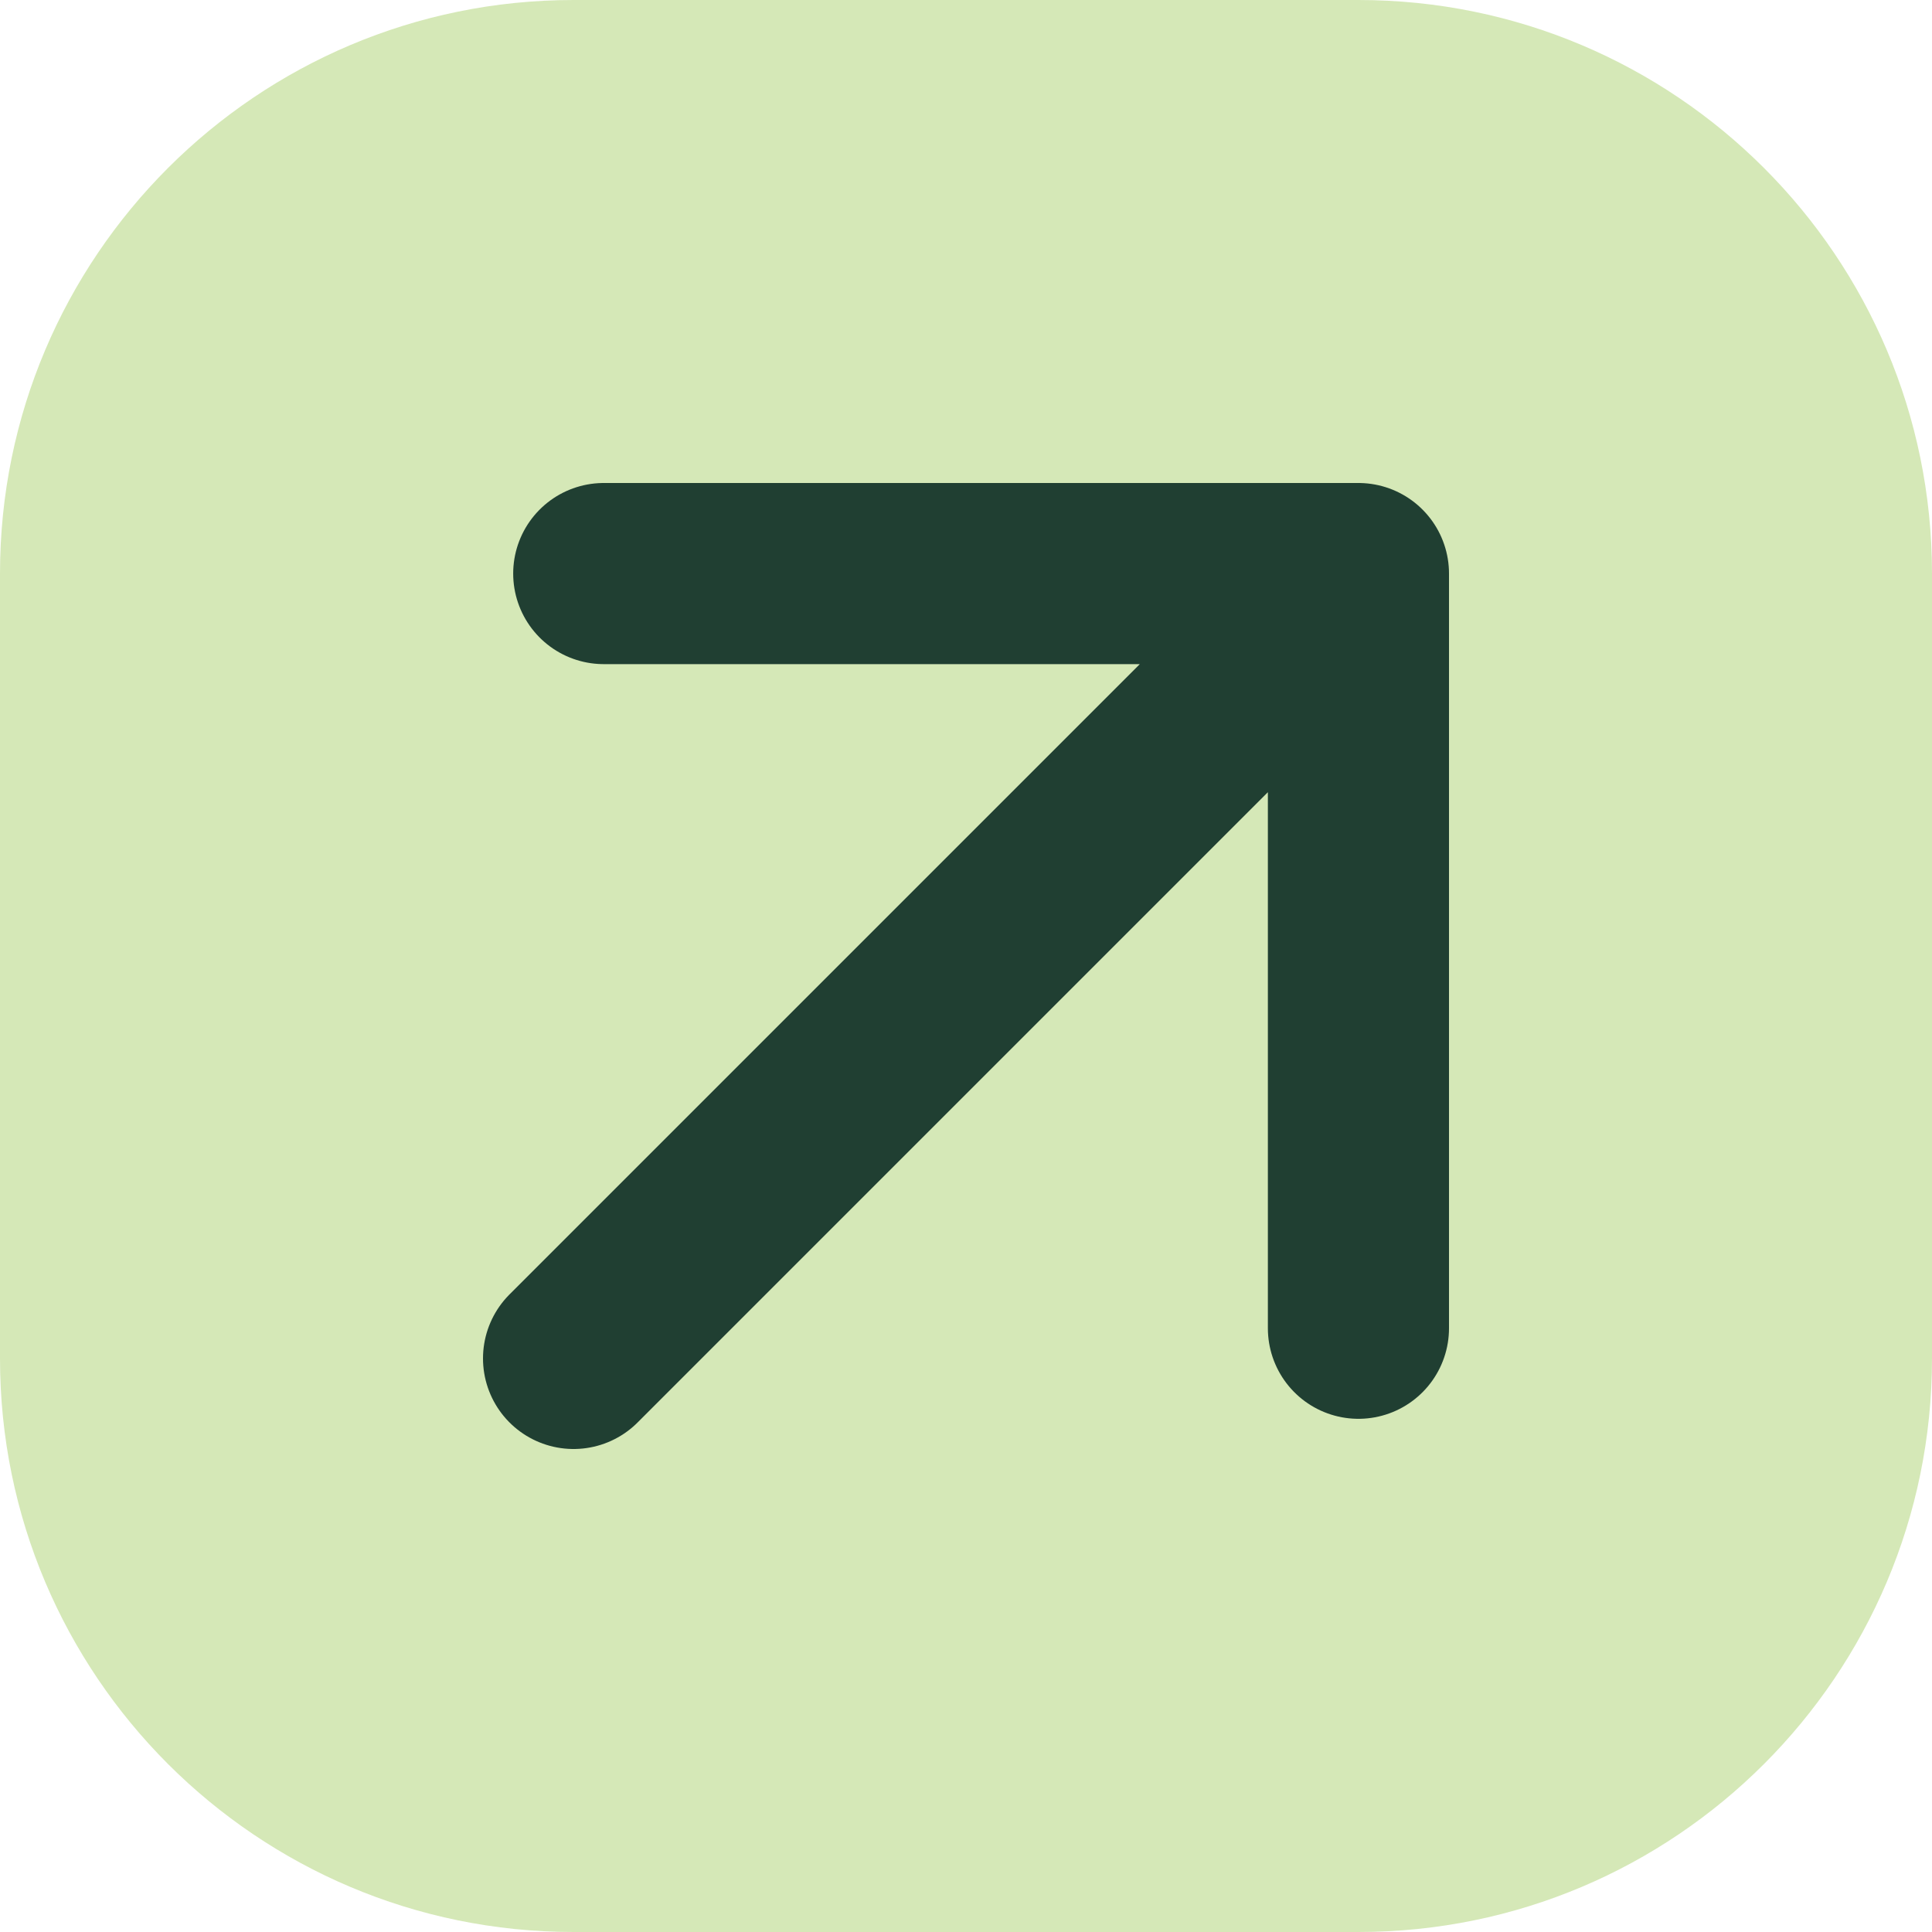
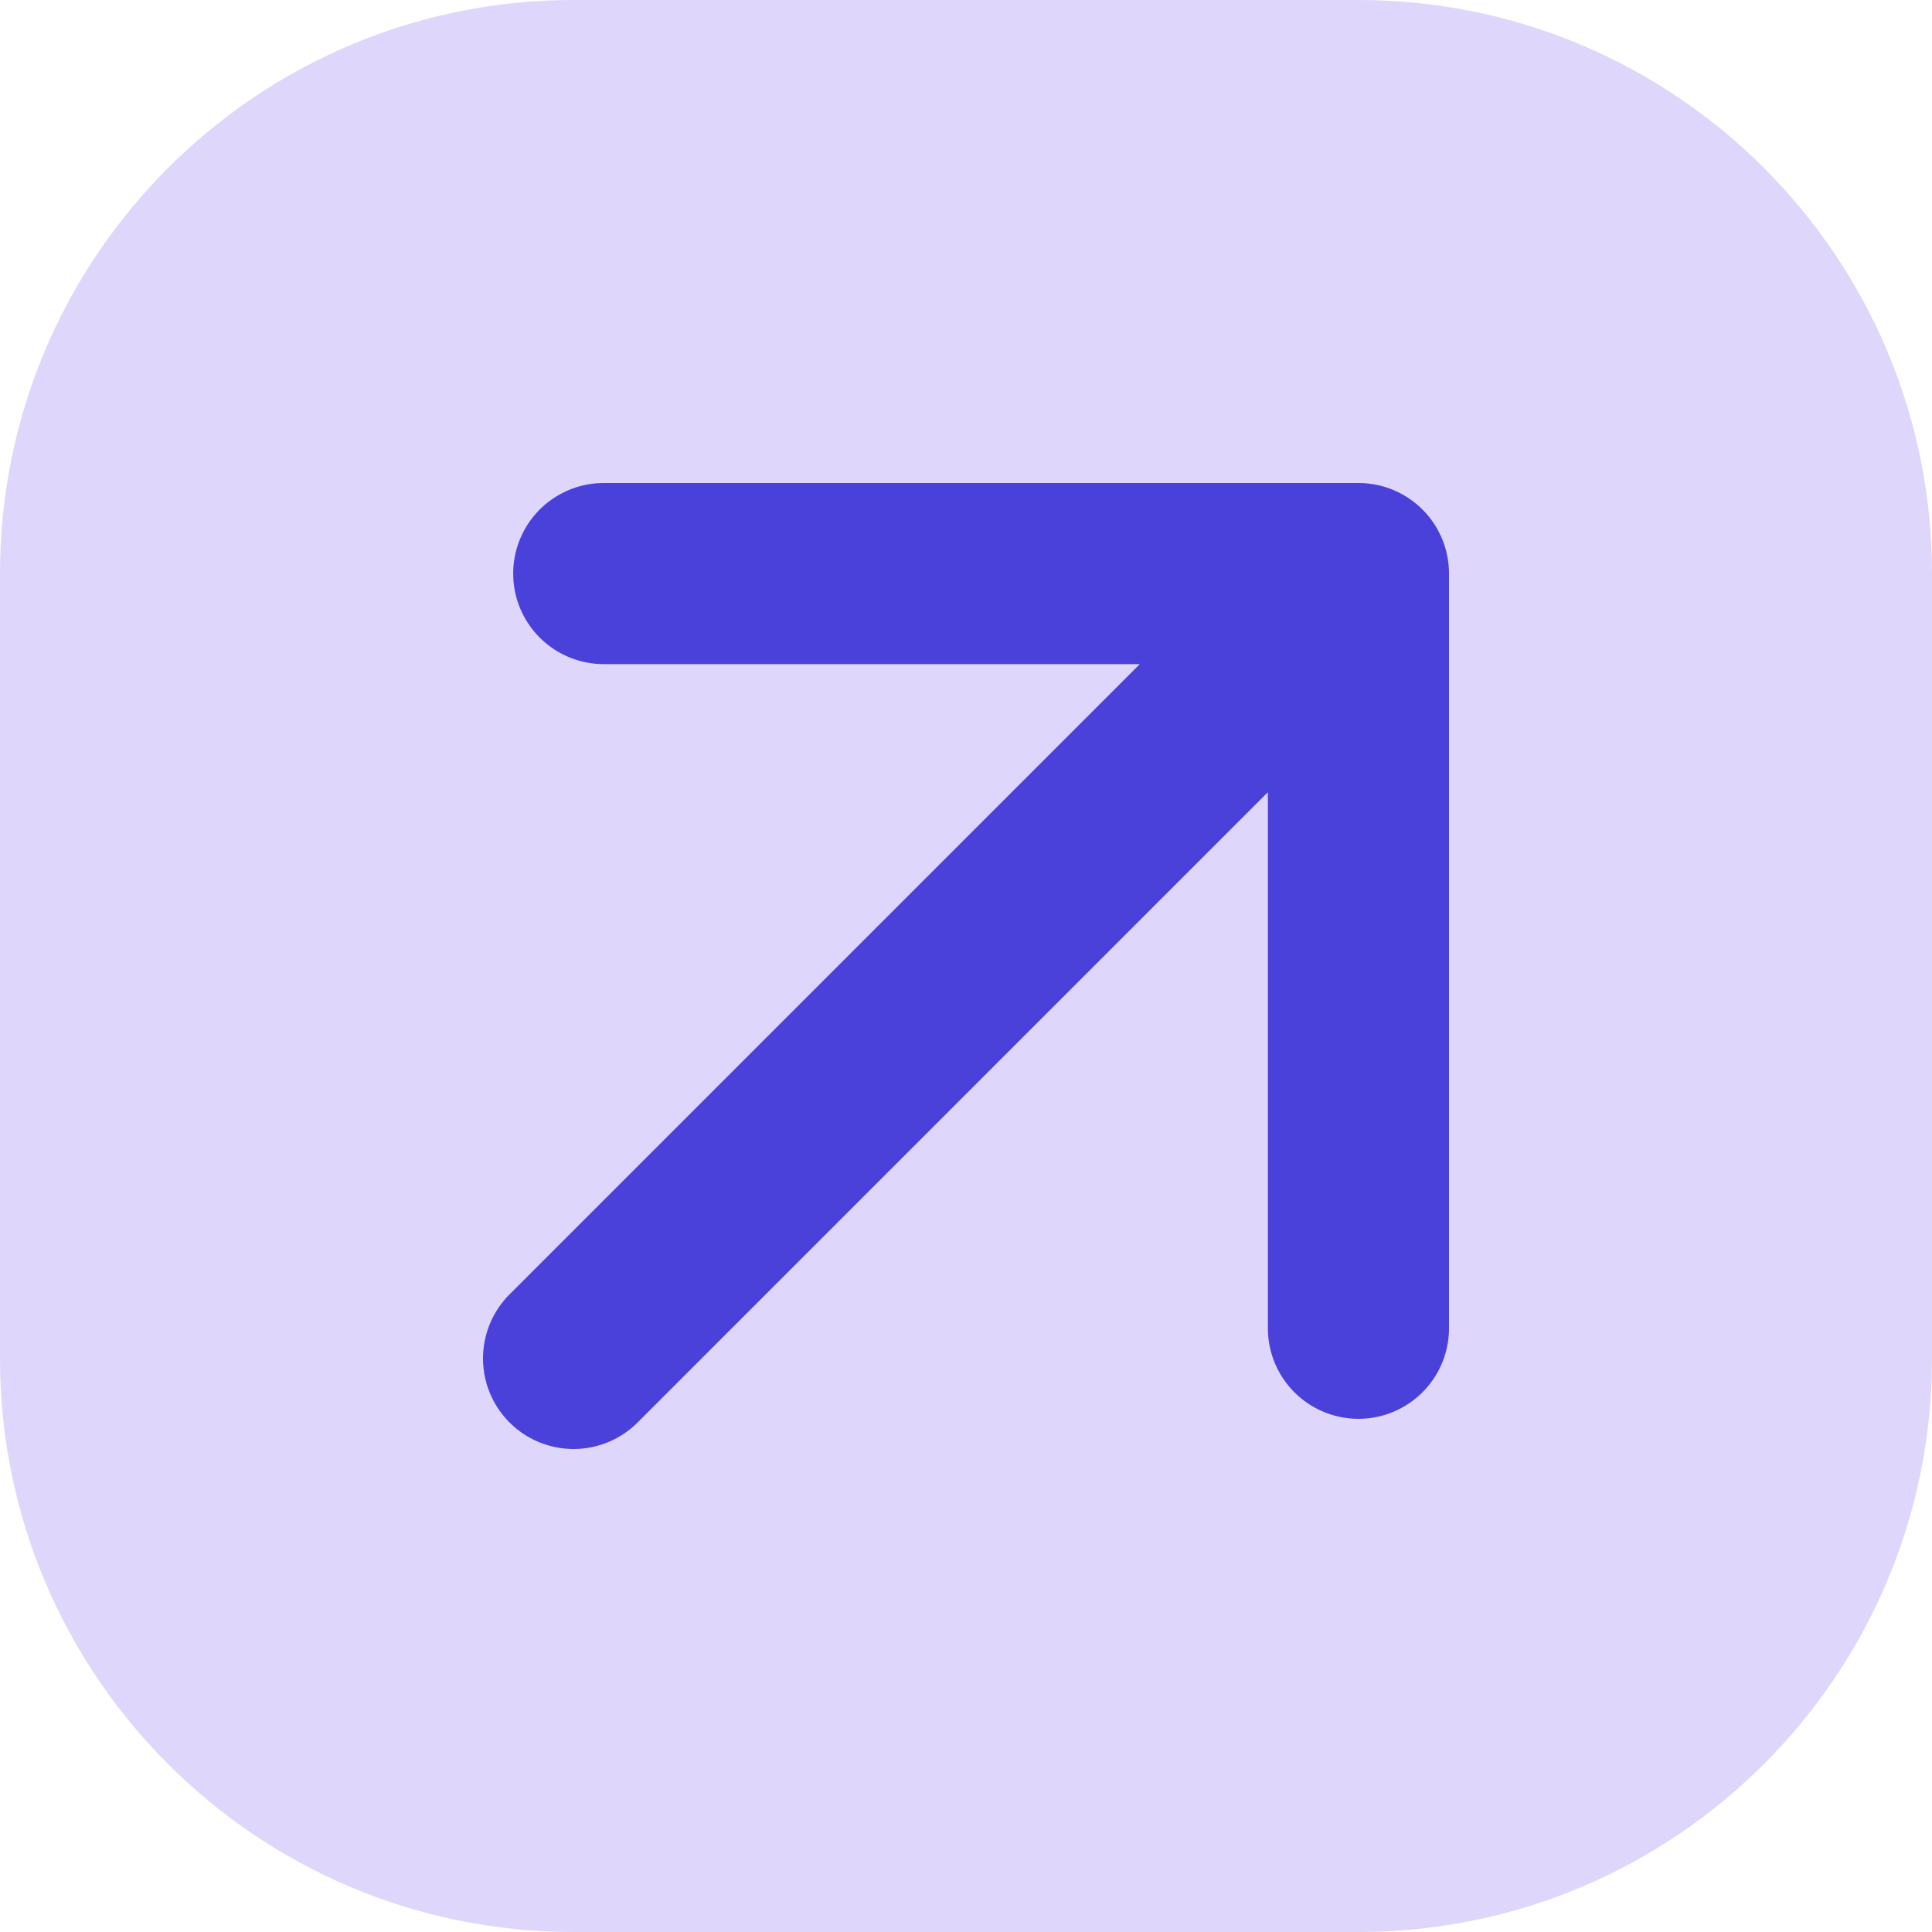
<svg xmlns="http://www.w3.org/2000/svg" viewBox="0 0 64 64">
-   <rect width="64" height="64" rx="19" fill="#d5e8b7" />
-   <path d="M19 45 45 19M20 19h25v25" fill="none" stroke="#203f32" stroke-width="6" stroke-linecap="round" stroke-linejoin="round" />
+   <rect width="64" height="64" rx="19" fill="#ded6fb" />
+   <path d="M19 45 45 19M20 19h25v25" fill="none" stroke="#4941d9" stroke-width="6" stroke-linecap="round" stroke-linejoin="round" />
</svg>
